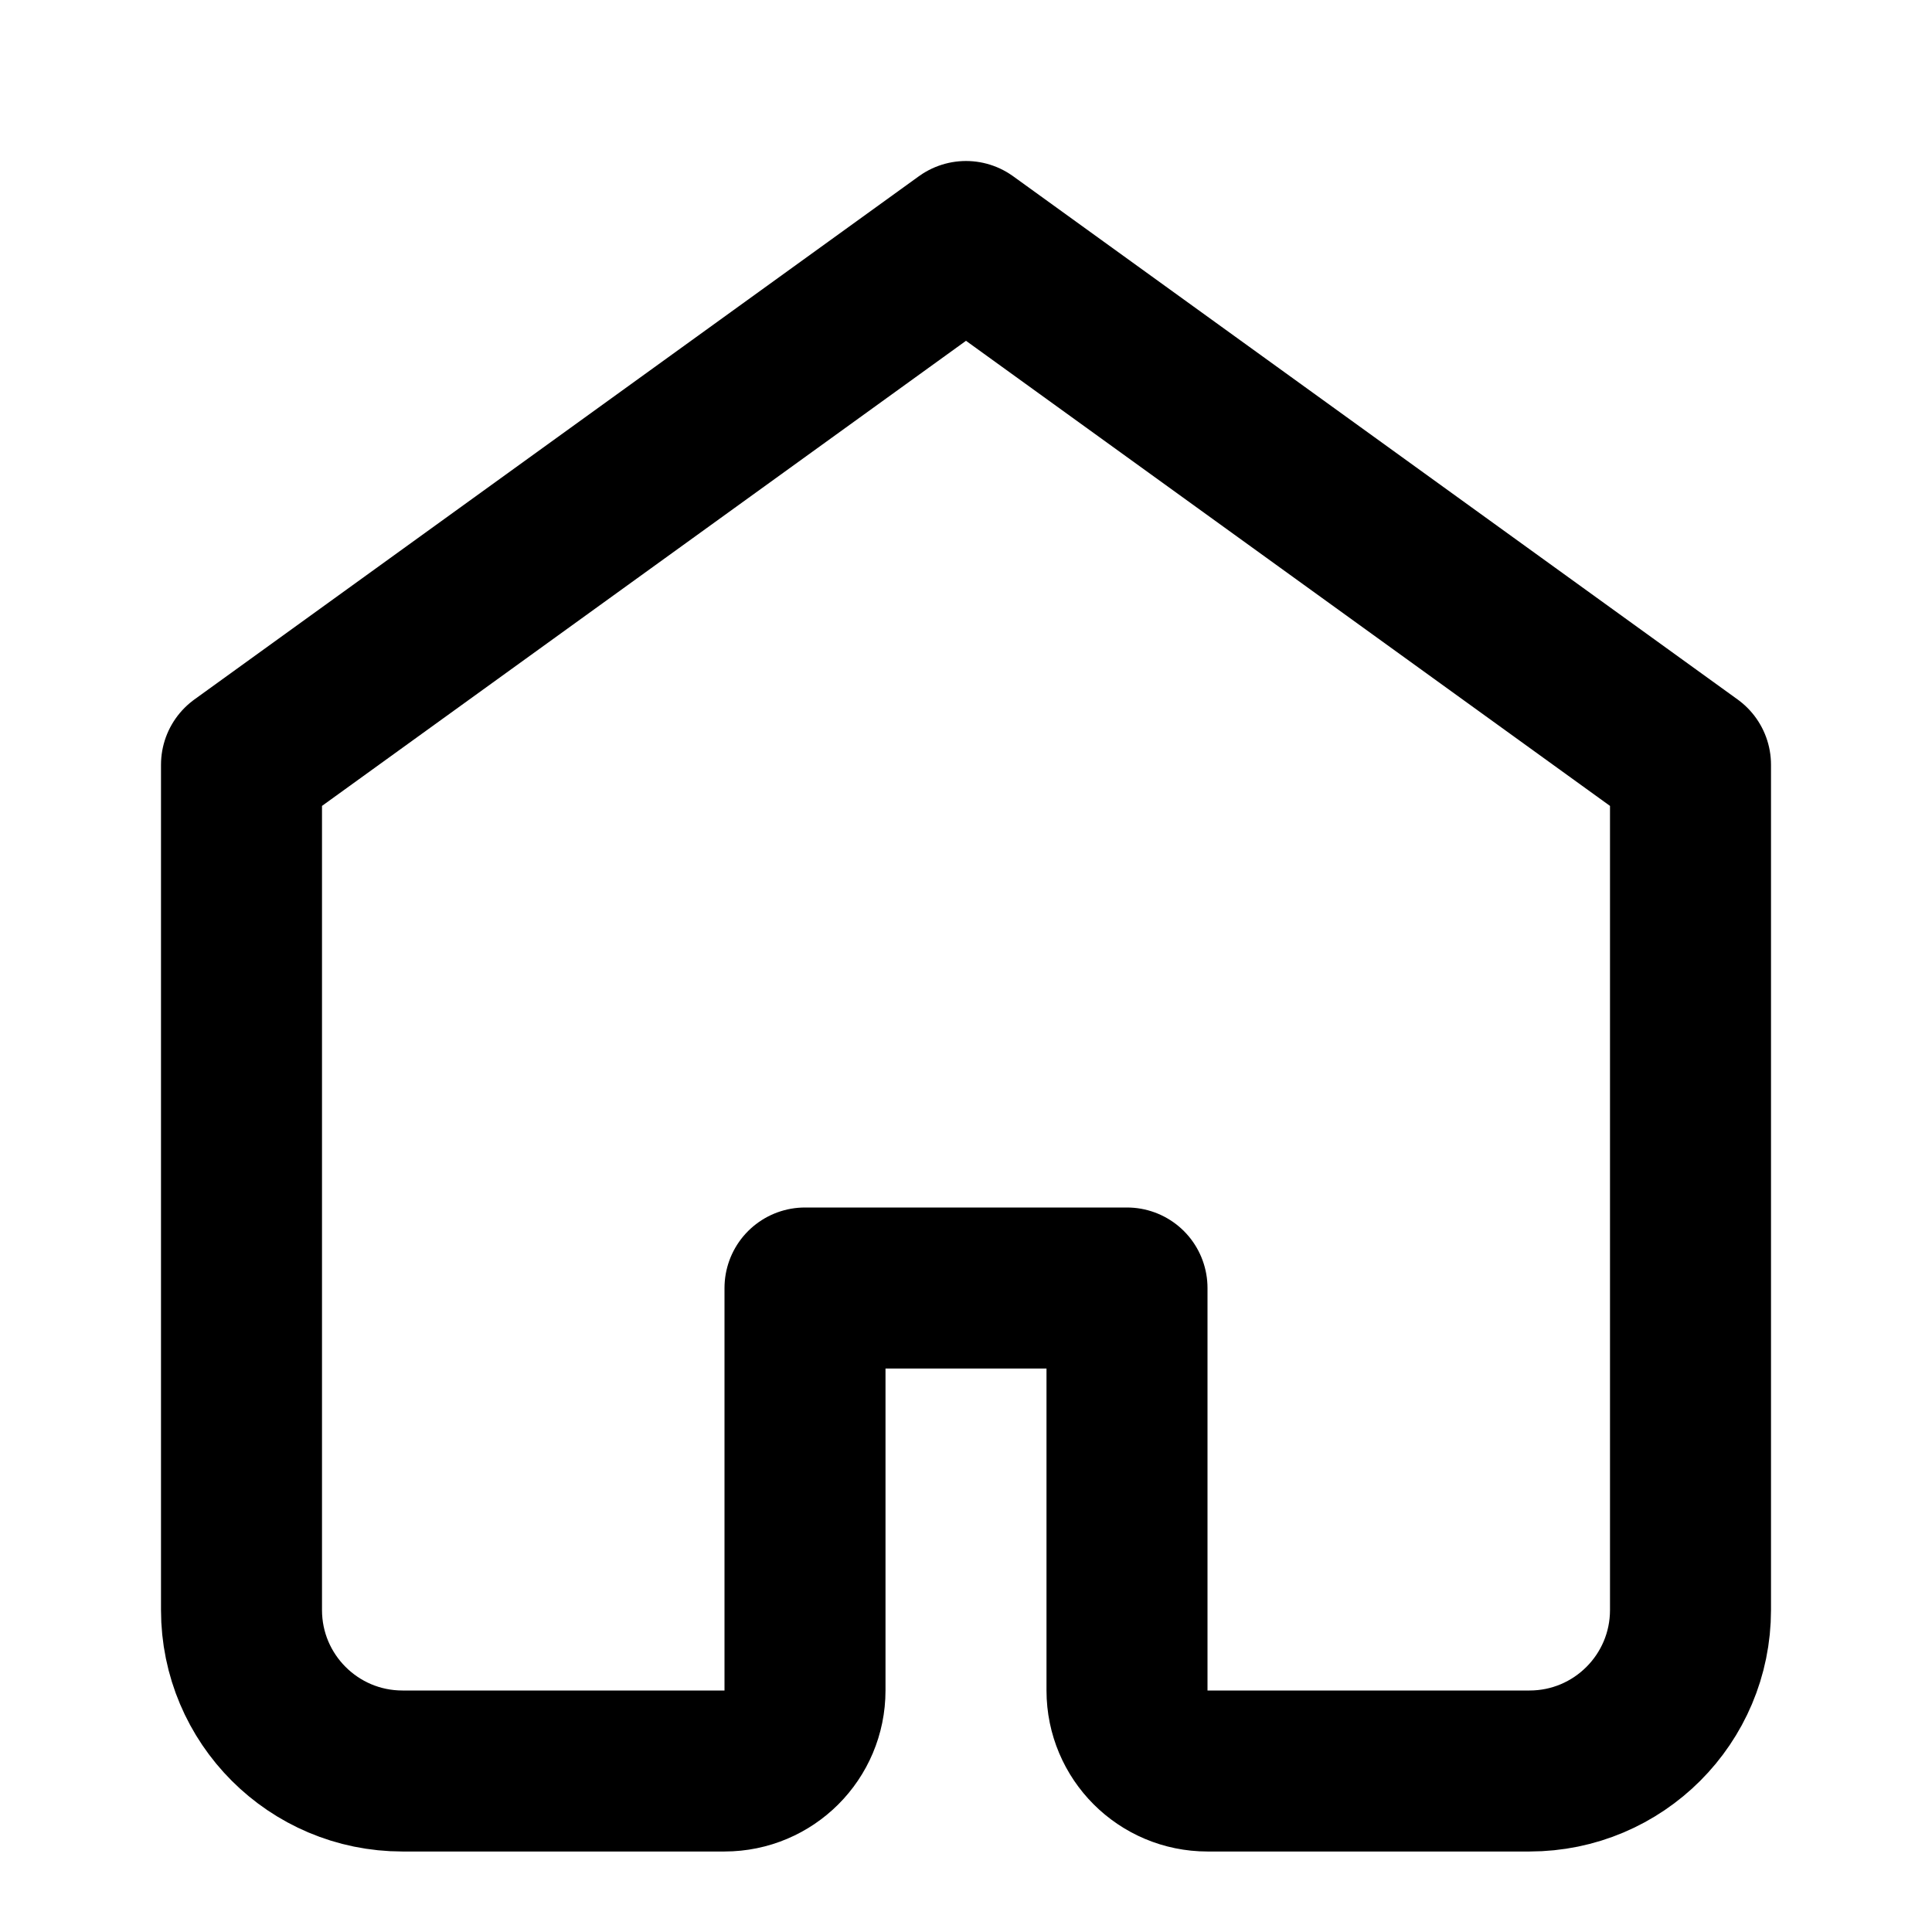
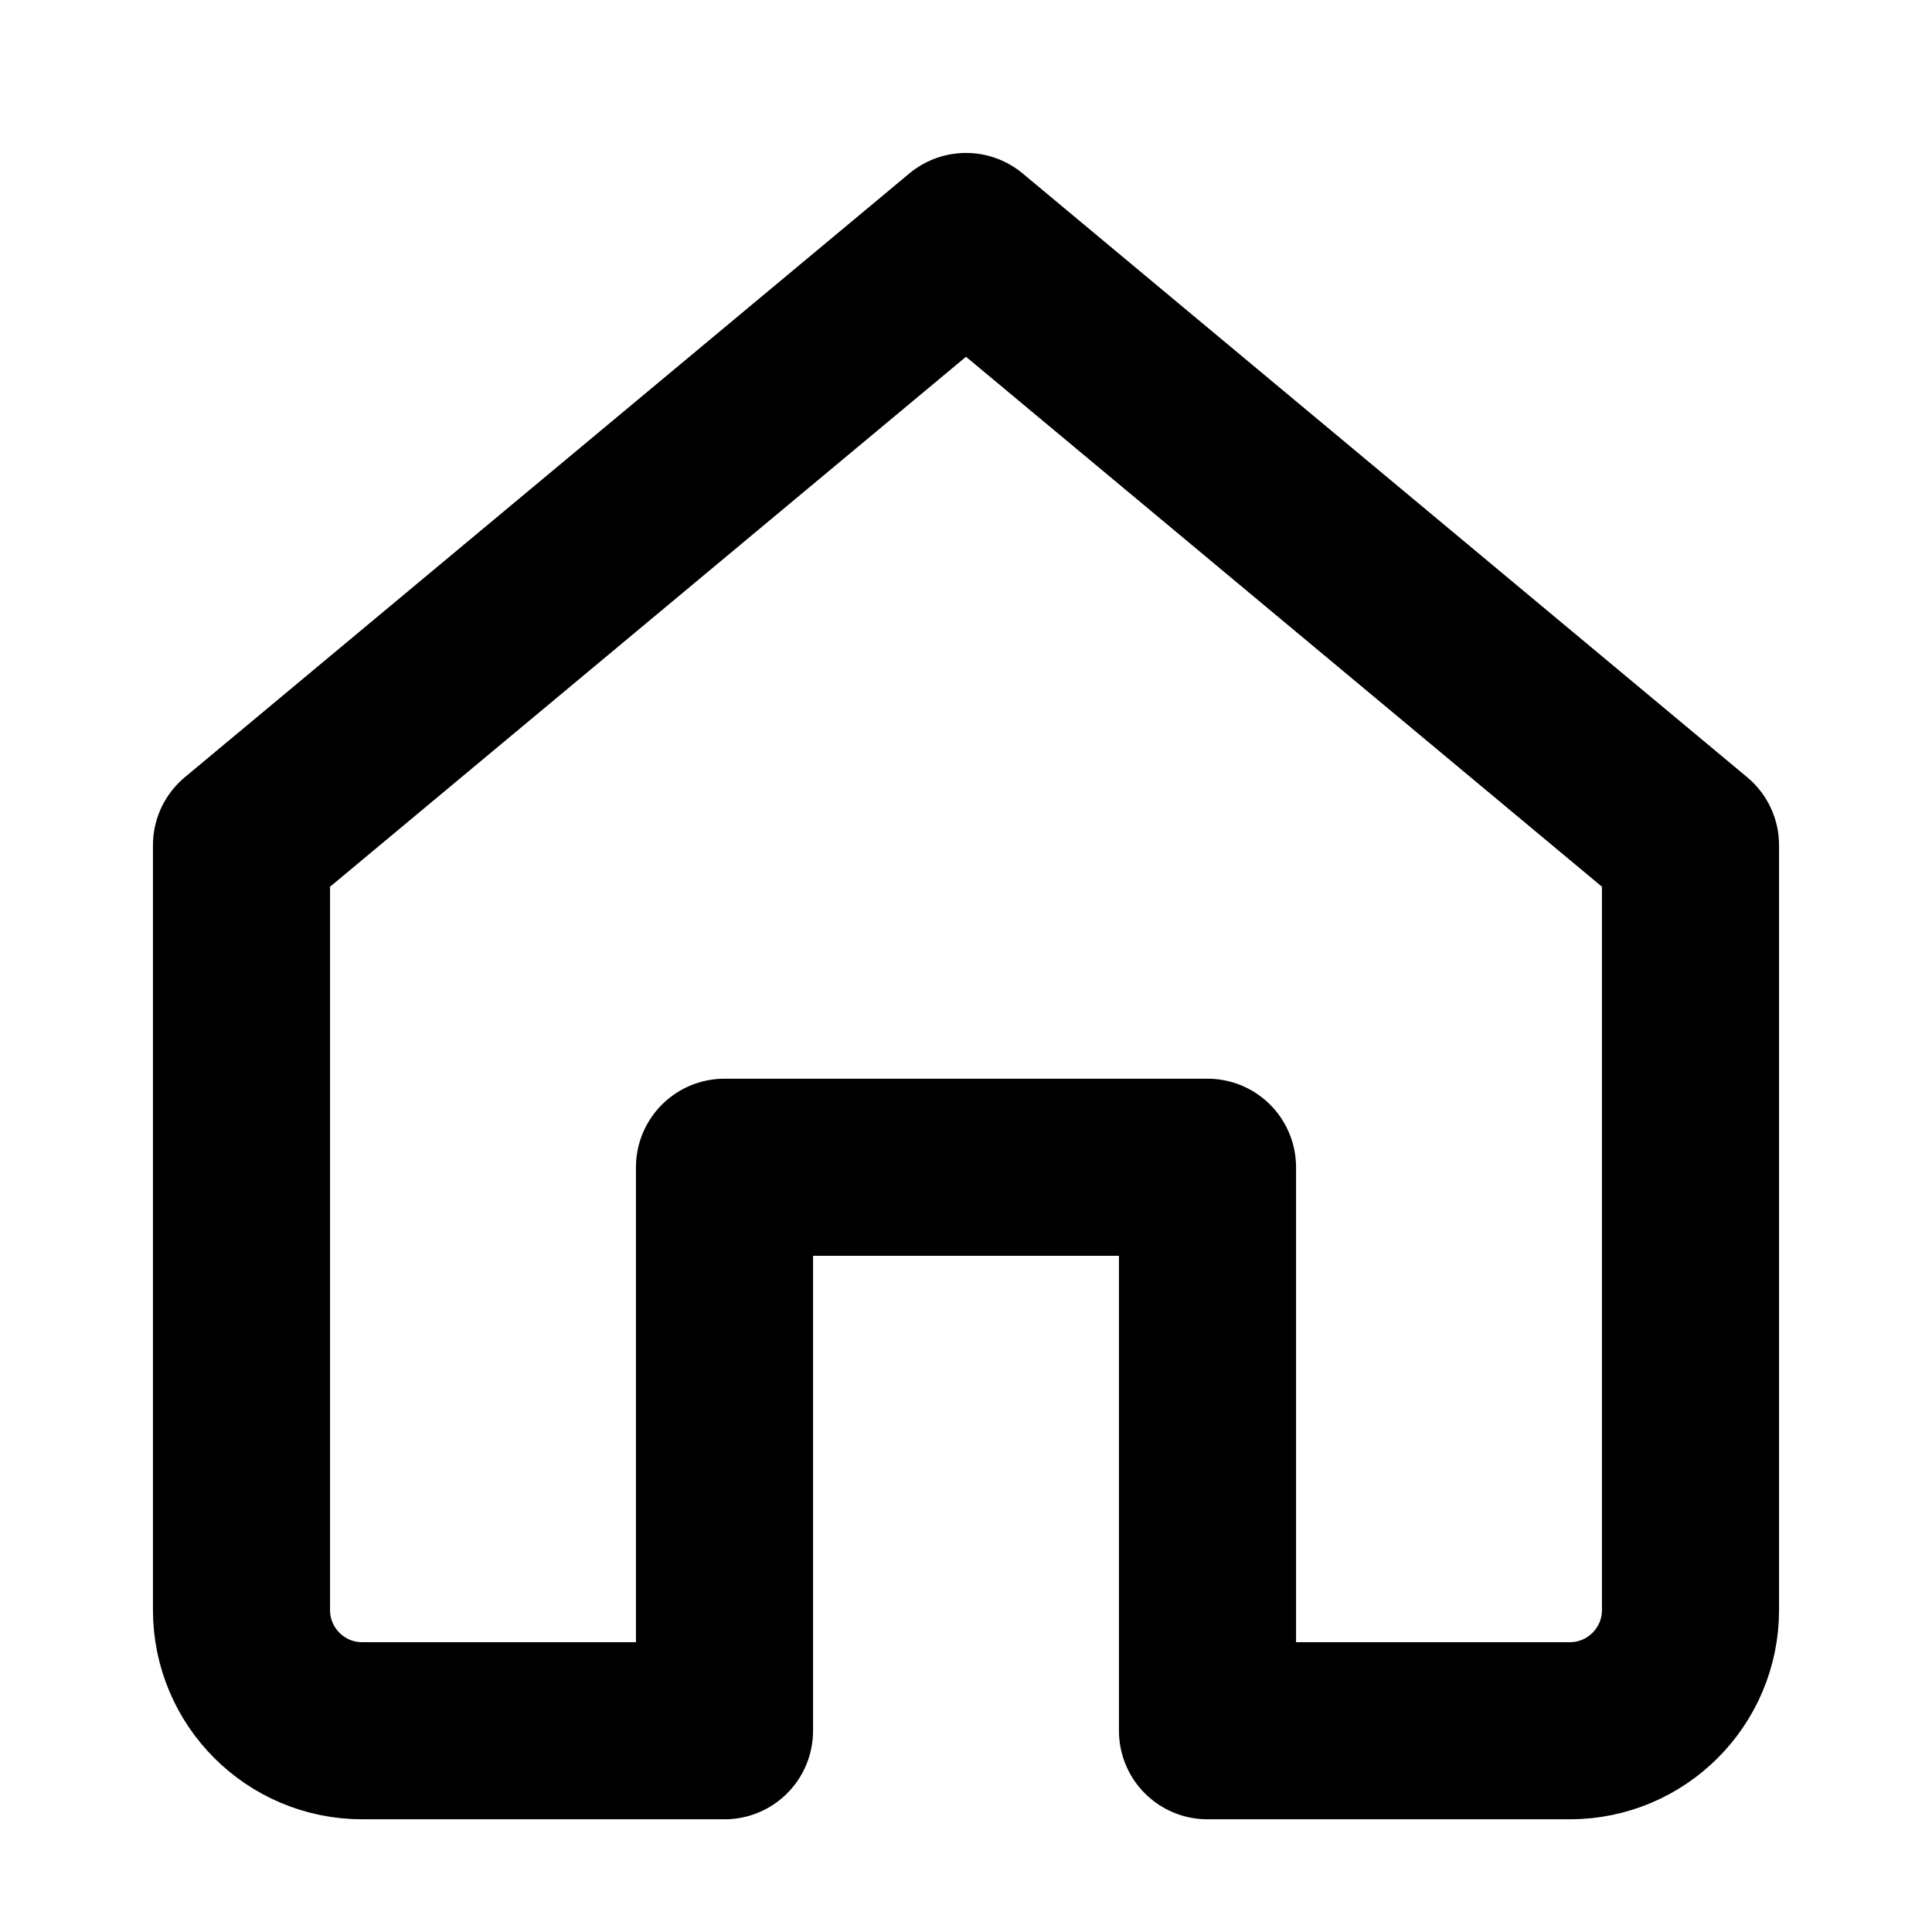
- <svg xmlns="http://www.w3.org/2000/svg" viewBox="0 0 24 24" fill="none" stroke="currentColor" stroke-width="2" stroke-linecap="round" stroke-linejoin="round">
-   <path d="M3 9.5L12 3l9 6.5V20a2 2 0 0 1-2 2h-4a1 1 0 0 1-1-1v-5h-4v5a1 1 0 0 1-1 1H5a2 2 0 0 1-2-2V9.5z" />
+ <svg xmlns="http://www.w3.org/2000/svg" viewBox="0 0 24 24" fill="none" stroke="currentColor" stroke-width="2.2" stroke-linecap="round" stroke-linejoin="round">
+   <path d="M3 10.5L12 3l9 7.5V20a1.5 1.5 0 0 1-1.5 1.5h-4.5v-7h-6v7H4.5A1.5 1.5 0 0 1 3 20z" />
</svg>
